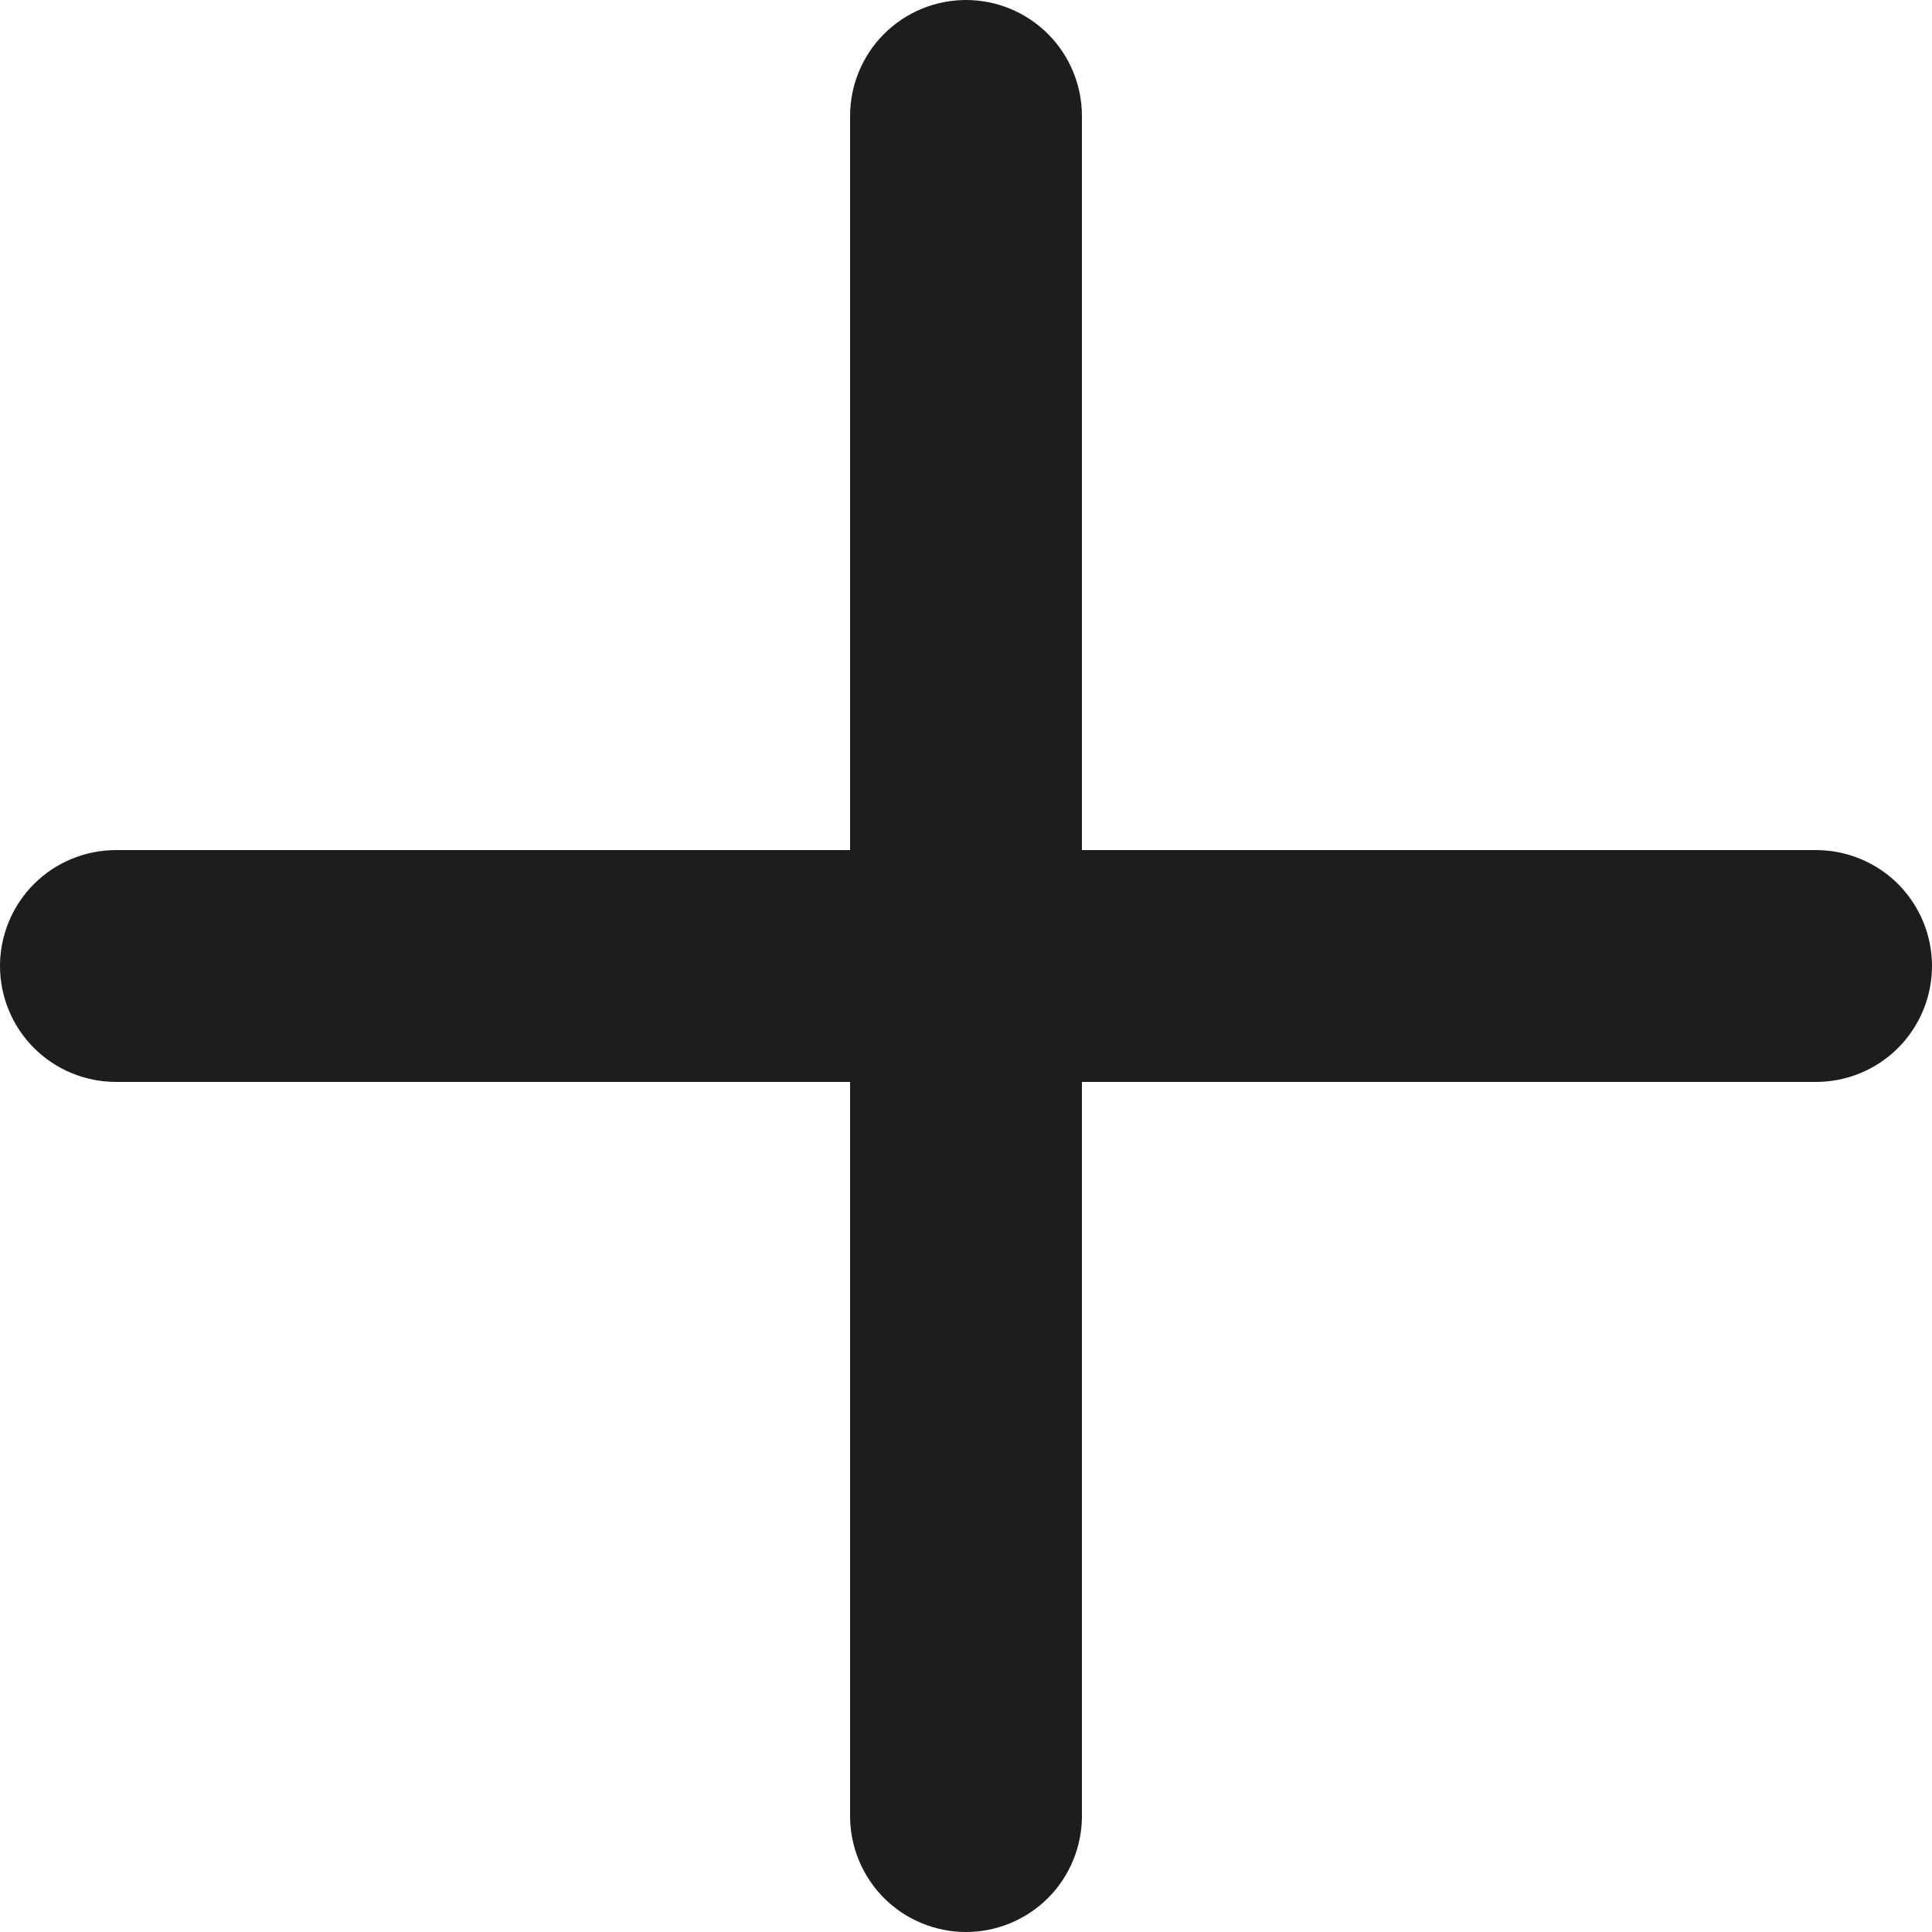
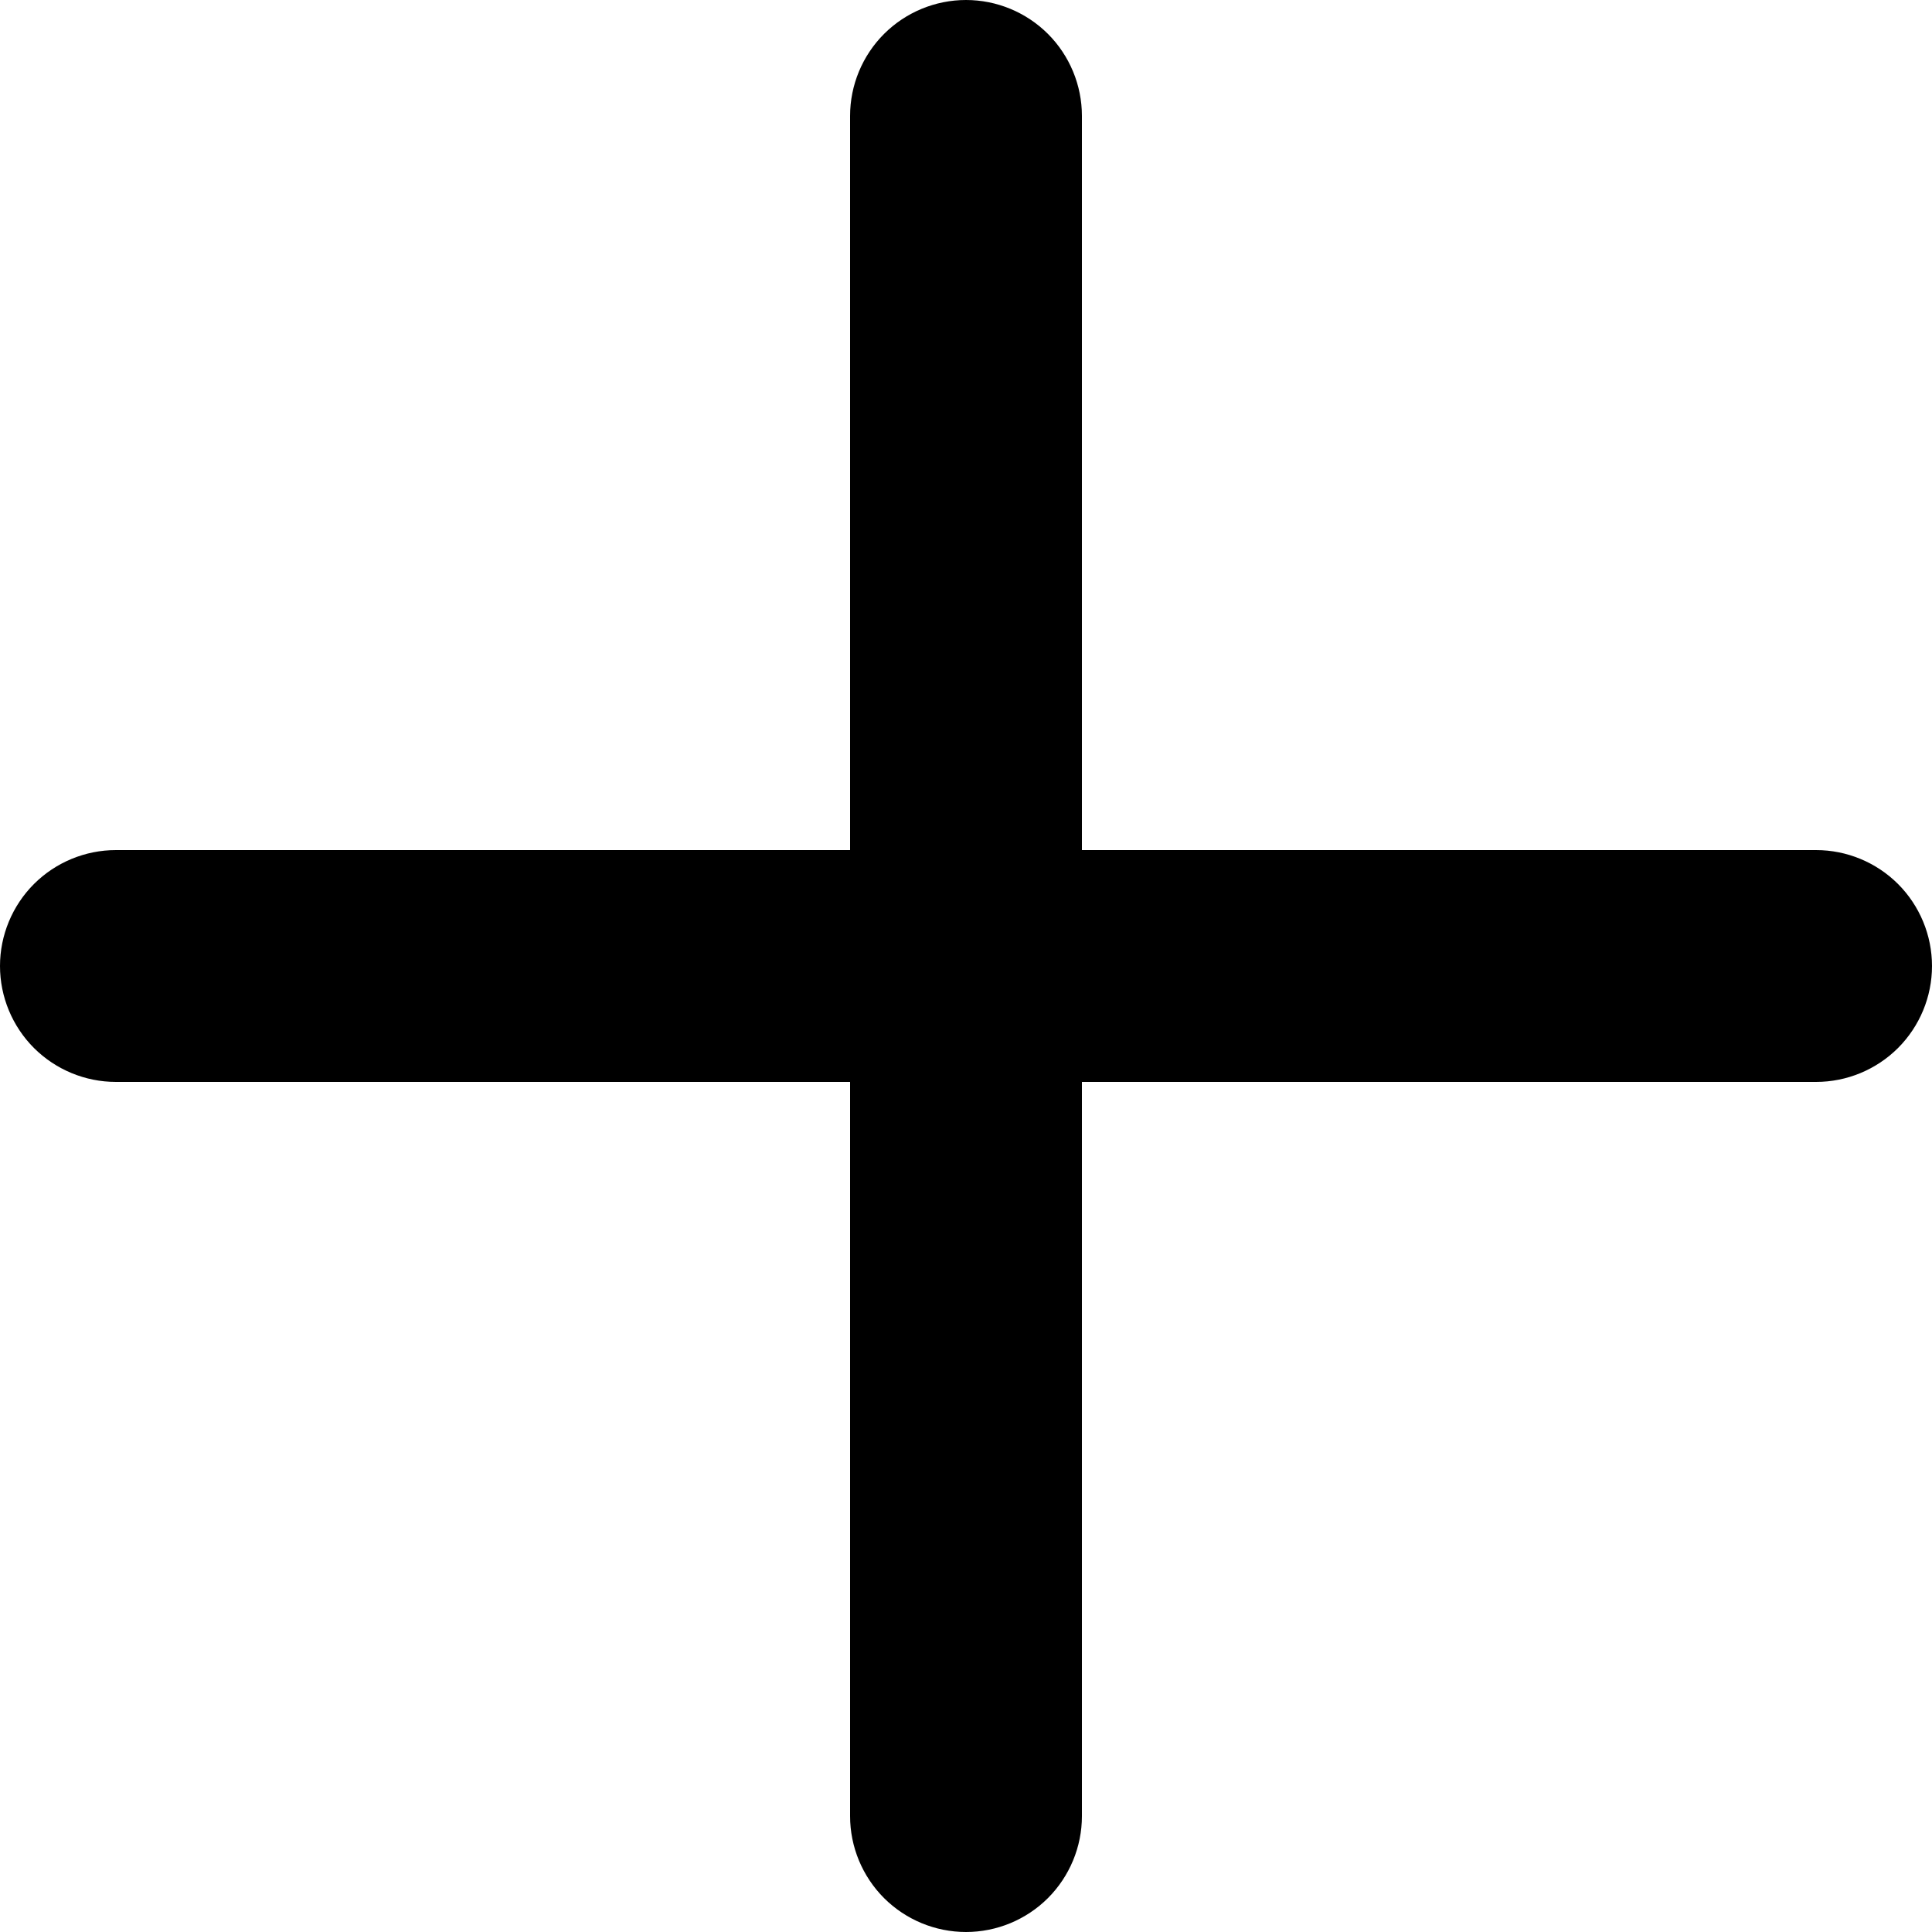
<svg xmlns="http://www.w3.org/2000/svg" width="30" height="30" viewBox="0 0 30 30" fill="none">
-   <path d="M30 15C30 15.477 29.81 15.935 29.473 16.273C29.135 16.61 28.677 16.8 28.2 16.8H16.8V28.2C16.8 28.677 16.61 29.135 16.273 29.473C15.935 29.81 15.477 30 15 30C14.523 30 14.065 29.81 13.727 29.473C13.39 29.135 13.2 28.677 13.2 28.2V16.8H1.8C1.323 16.8 0.865 16.61 0.527 16.273C0.19 15.935 0 15.477 0 15C0 14.523 0.19 14.065 0.527 13.727C0.865 13.39 1.323 13.2 1.8 13.2H13.2V1.8C13.2 1.323 13.39 0.865 13.727 0.527C14.065 0.19 14.523 0 15 0C15.477 0 15.935 0.19 16.273 0.527C16.61 0.865 16.8 1.323 16.8 1.8V13.2H28.2C28.677 13.2 29.135 13.39 29.473 13.727C29.81 14.065 30 14.523 30 15Z" fill="#1D1D1B" />
+   <path d="M30 15C30 15.477 29.81 15.935 29.473 16.273C29.135 16.61 28.677 16.8 28.2 16.8H16.8V28.2C16.8 28.677 16.61 29.135 16.273 29.473C15.935 29.81 15.477 30 15 30C14.523 30 14.065 29.81 13.727 29.473C13.39 29.135 13.2 28.677 13.2 28.2V16.8H1.8C1.323 16.8 0.865 16.61 0.527 16.273C0.19 15.935 0 15.477 0 15C0 14.523 0.19 14.065 0.527 13.727C0.865 13.39 1.323 13.2 1.8 13.2H13.2V1.8C13.2 1.323 13.39 0.865 13.727 0.527C14.065 0.19 14.523 0 15 0C15.477 0 15.935 0.19 16.273 0.527C16.61 0.865 16.8 1.323 16.8 1.8V13.2H28.2C28.677 13.2 29.135 13.39 29.473 13.727C29.81 14.065 30 14.523 30 15Z" fill="#000000" />
</svg>
